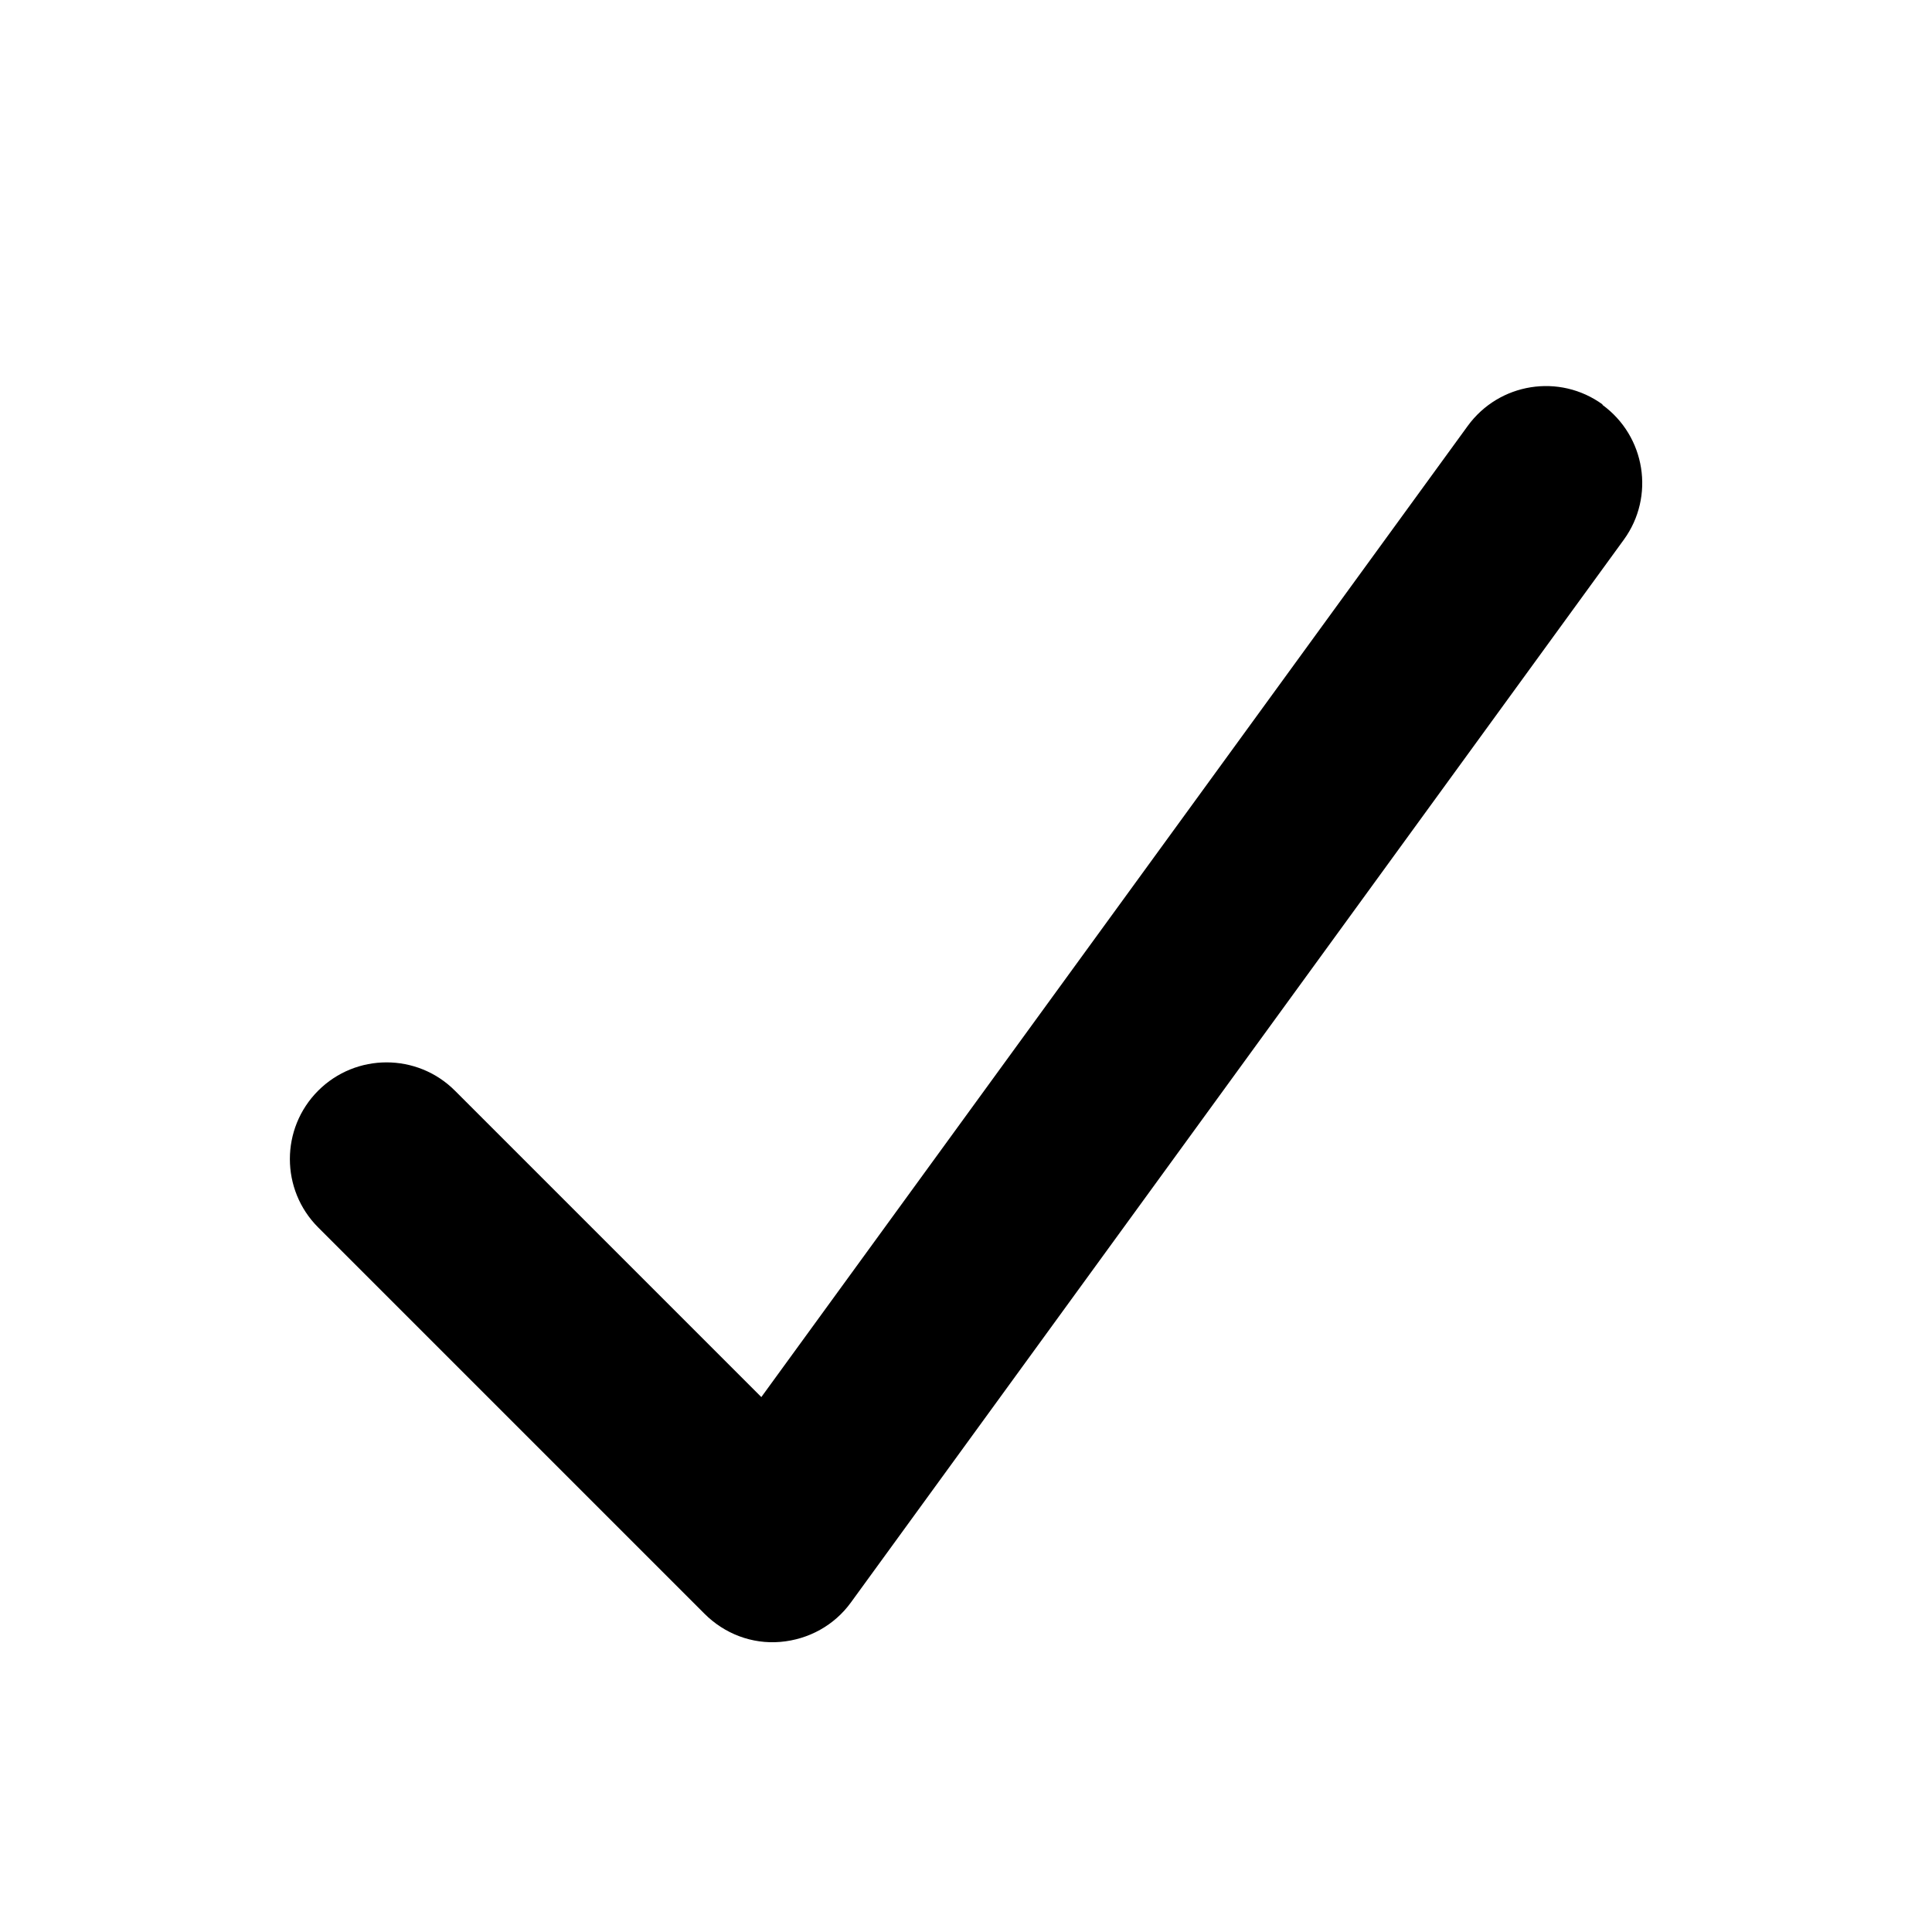
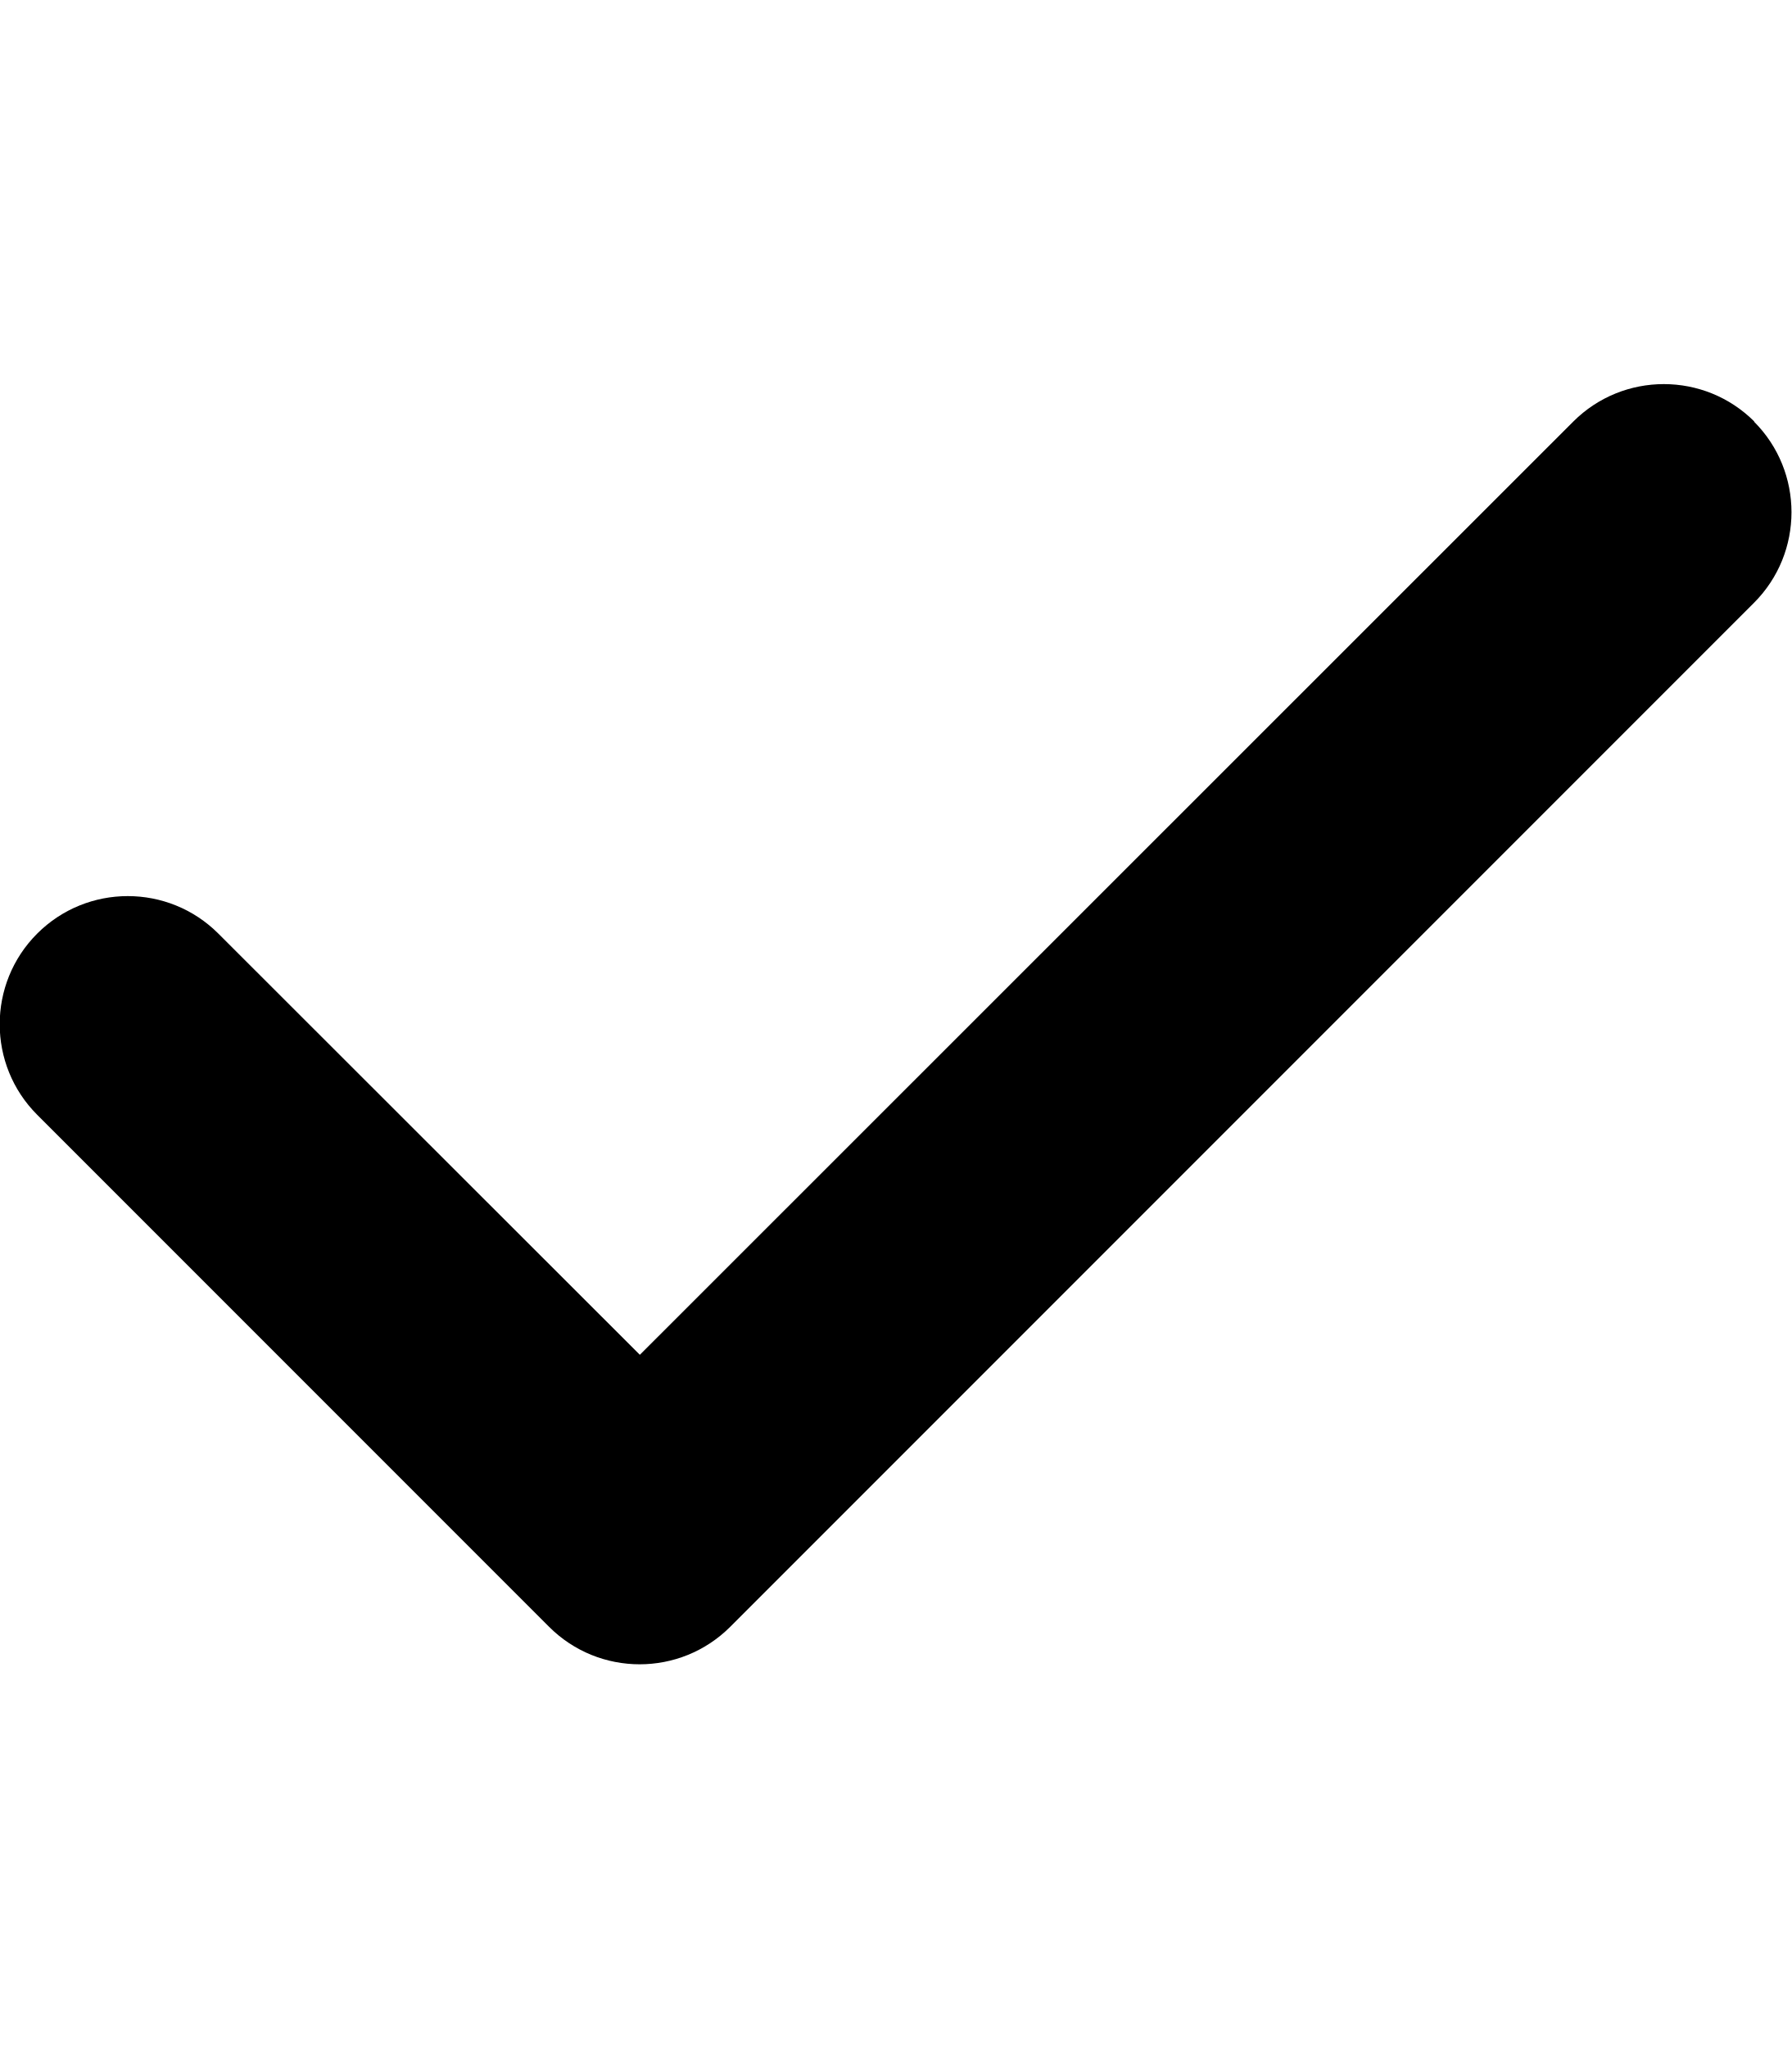
- <svg xmlns="http://www.w3.org/2000/svg" viewBox="0 0 640 640">
-   <path d="M530.8 134.1C545.1 144.5 548.3 164.5 537.9 178.8L281.9 530.8C276.4 538.4 267.9 543.1 258.5 543.9C249.1 544.7 240 541.2 233.4 534.6L105.4 406.6C92.9 394.1 92.9 373.8 105.4 361.3C117.9 348.8 138.2 348.8 150.7 361.3L252.2 462.8L486.2 141.1C496.6 126.8 516.6 123.6 530.9 134z" />
+ <svg xmlns="http://www.w3.org/2000/svg" viewBox="0 0 448 512">
+   <path d="M438.6 105.4c12.5 12.5 12.5 32.8 0 45.3l-256 256c-12.5 12.5-32.8 12.5-45.3 0l-128-128c-12.5-12.5-12.5-32.8 0-45.3s32.8-12.5 45.3 0L160 338.7 393.4 105.4c12.5-12.5 32.8-12.5 45.3 0z" />
</svg>
